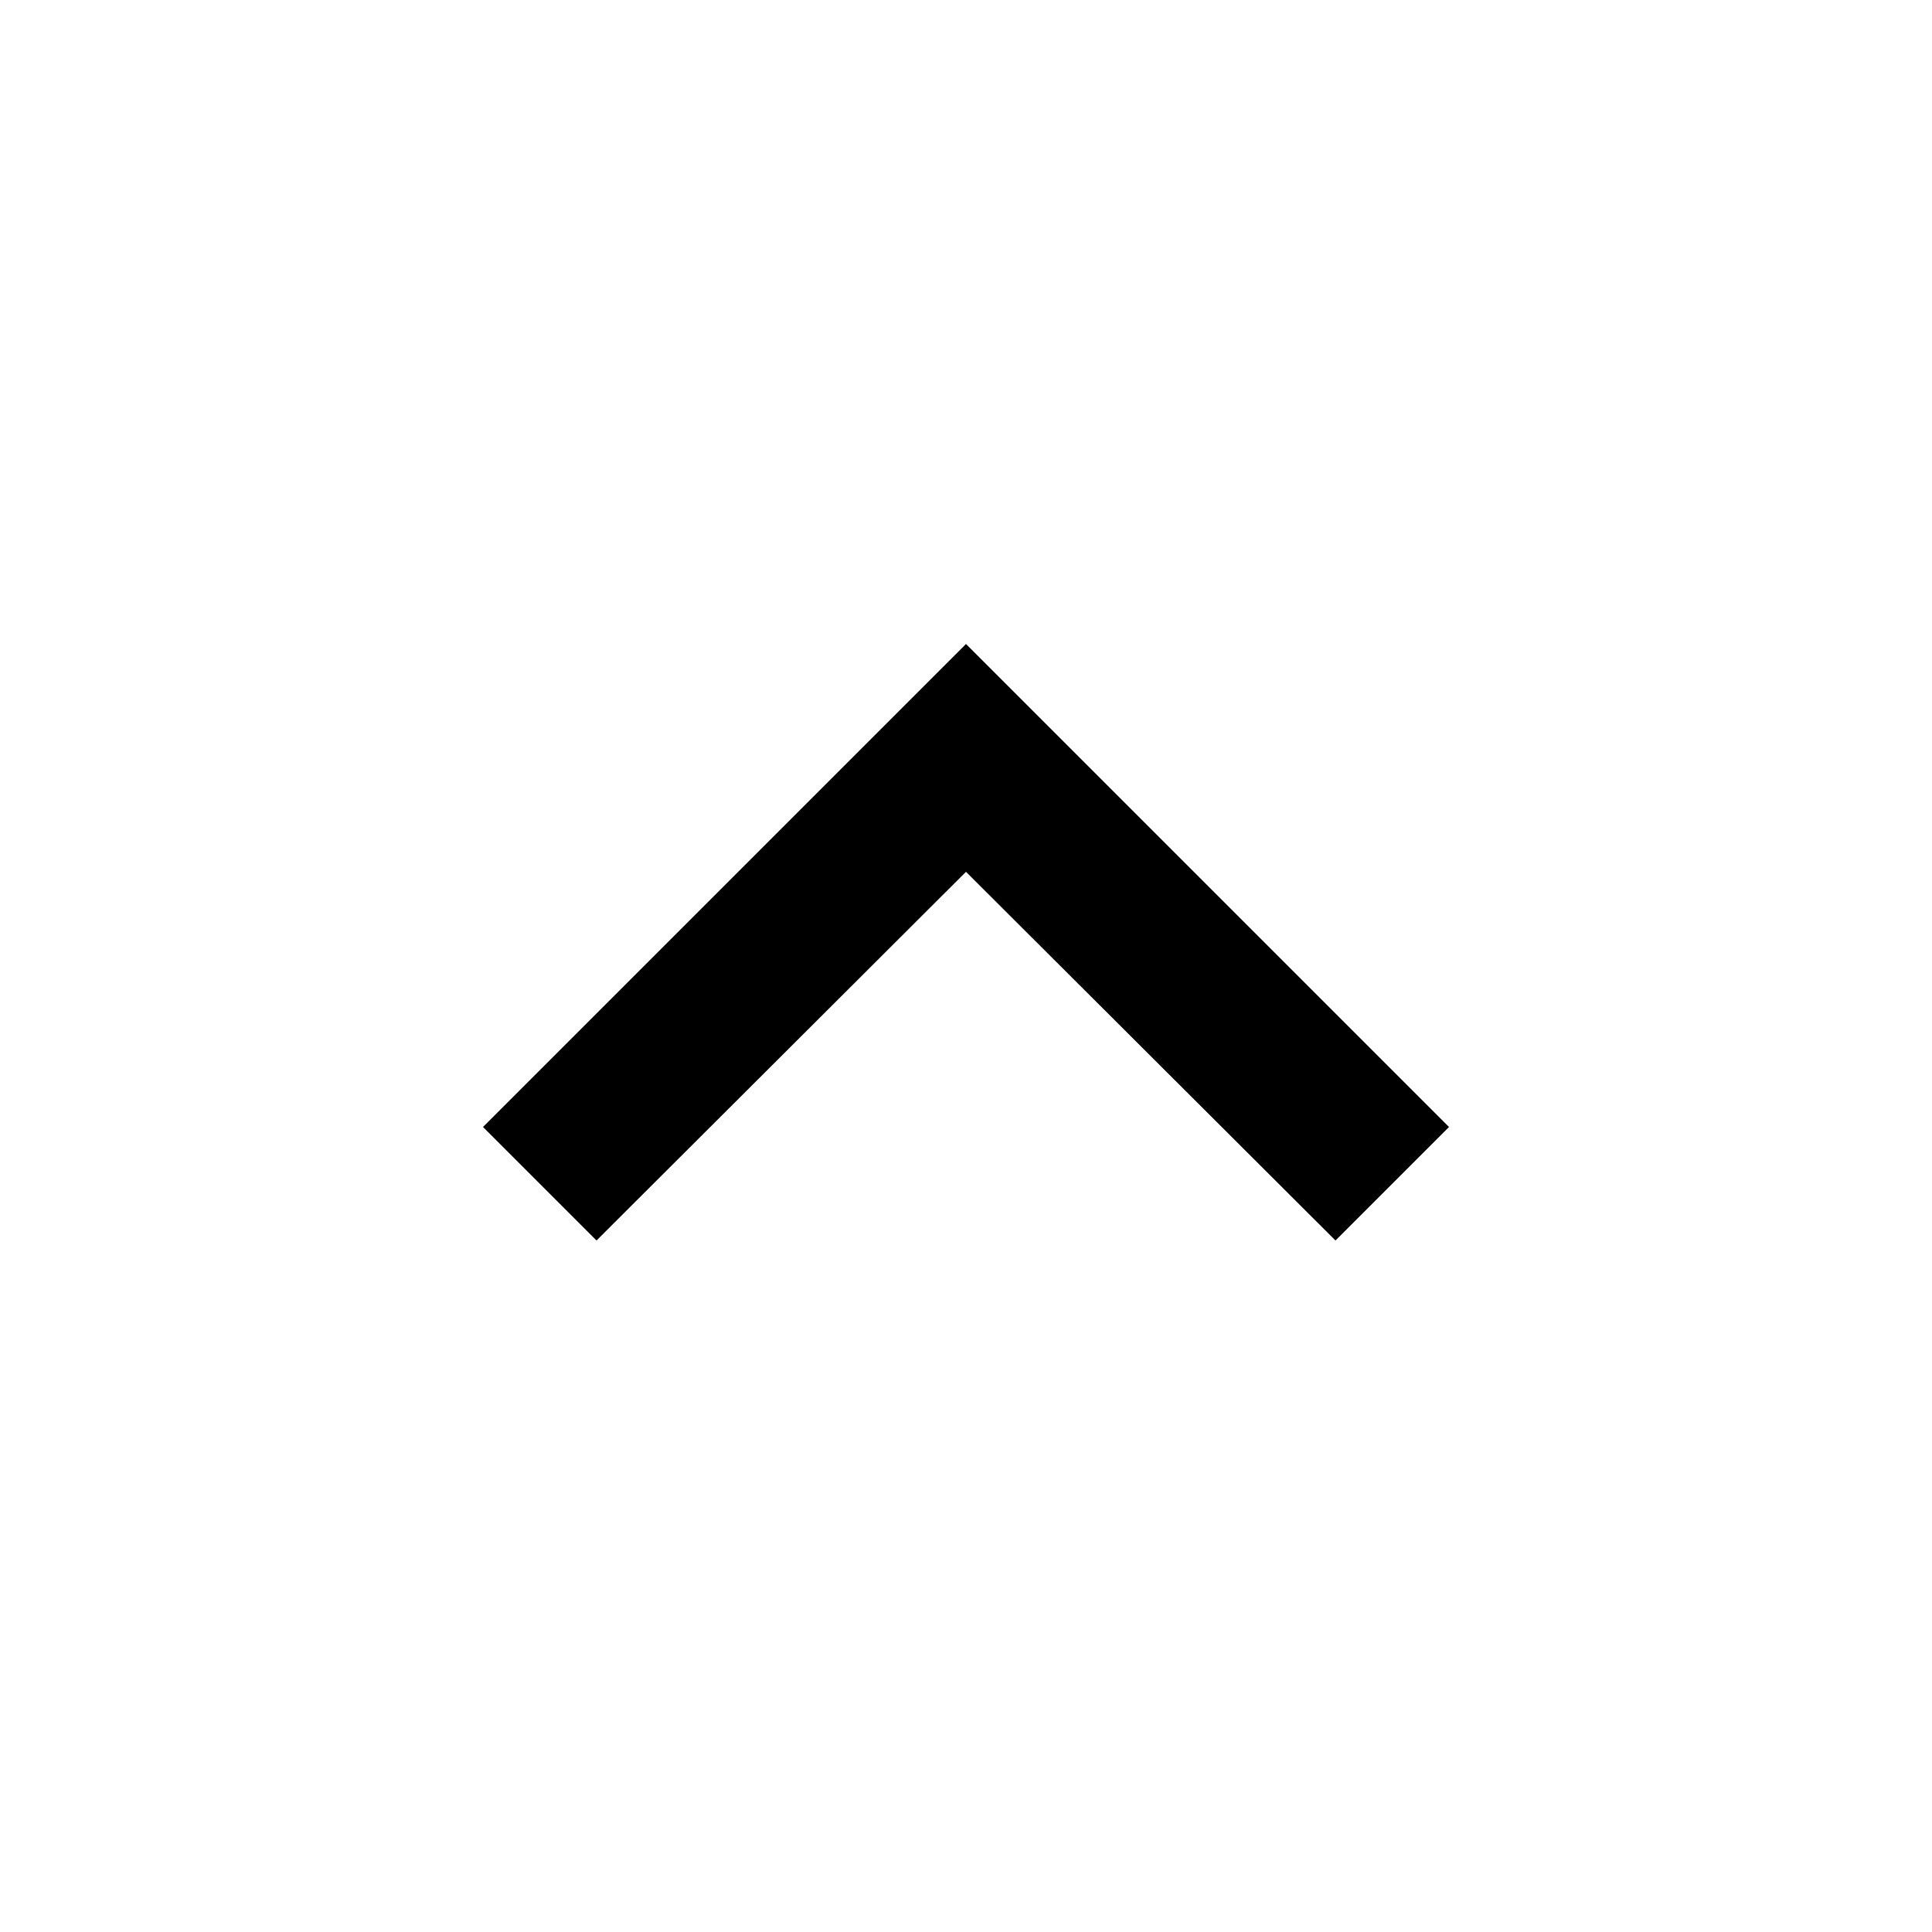
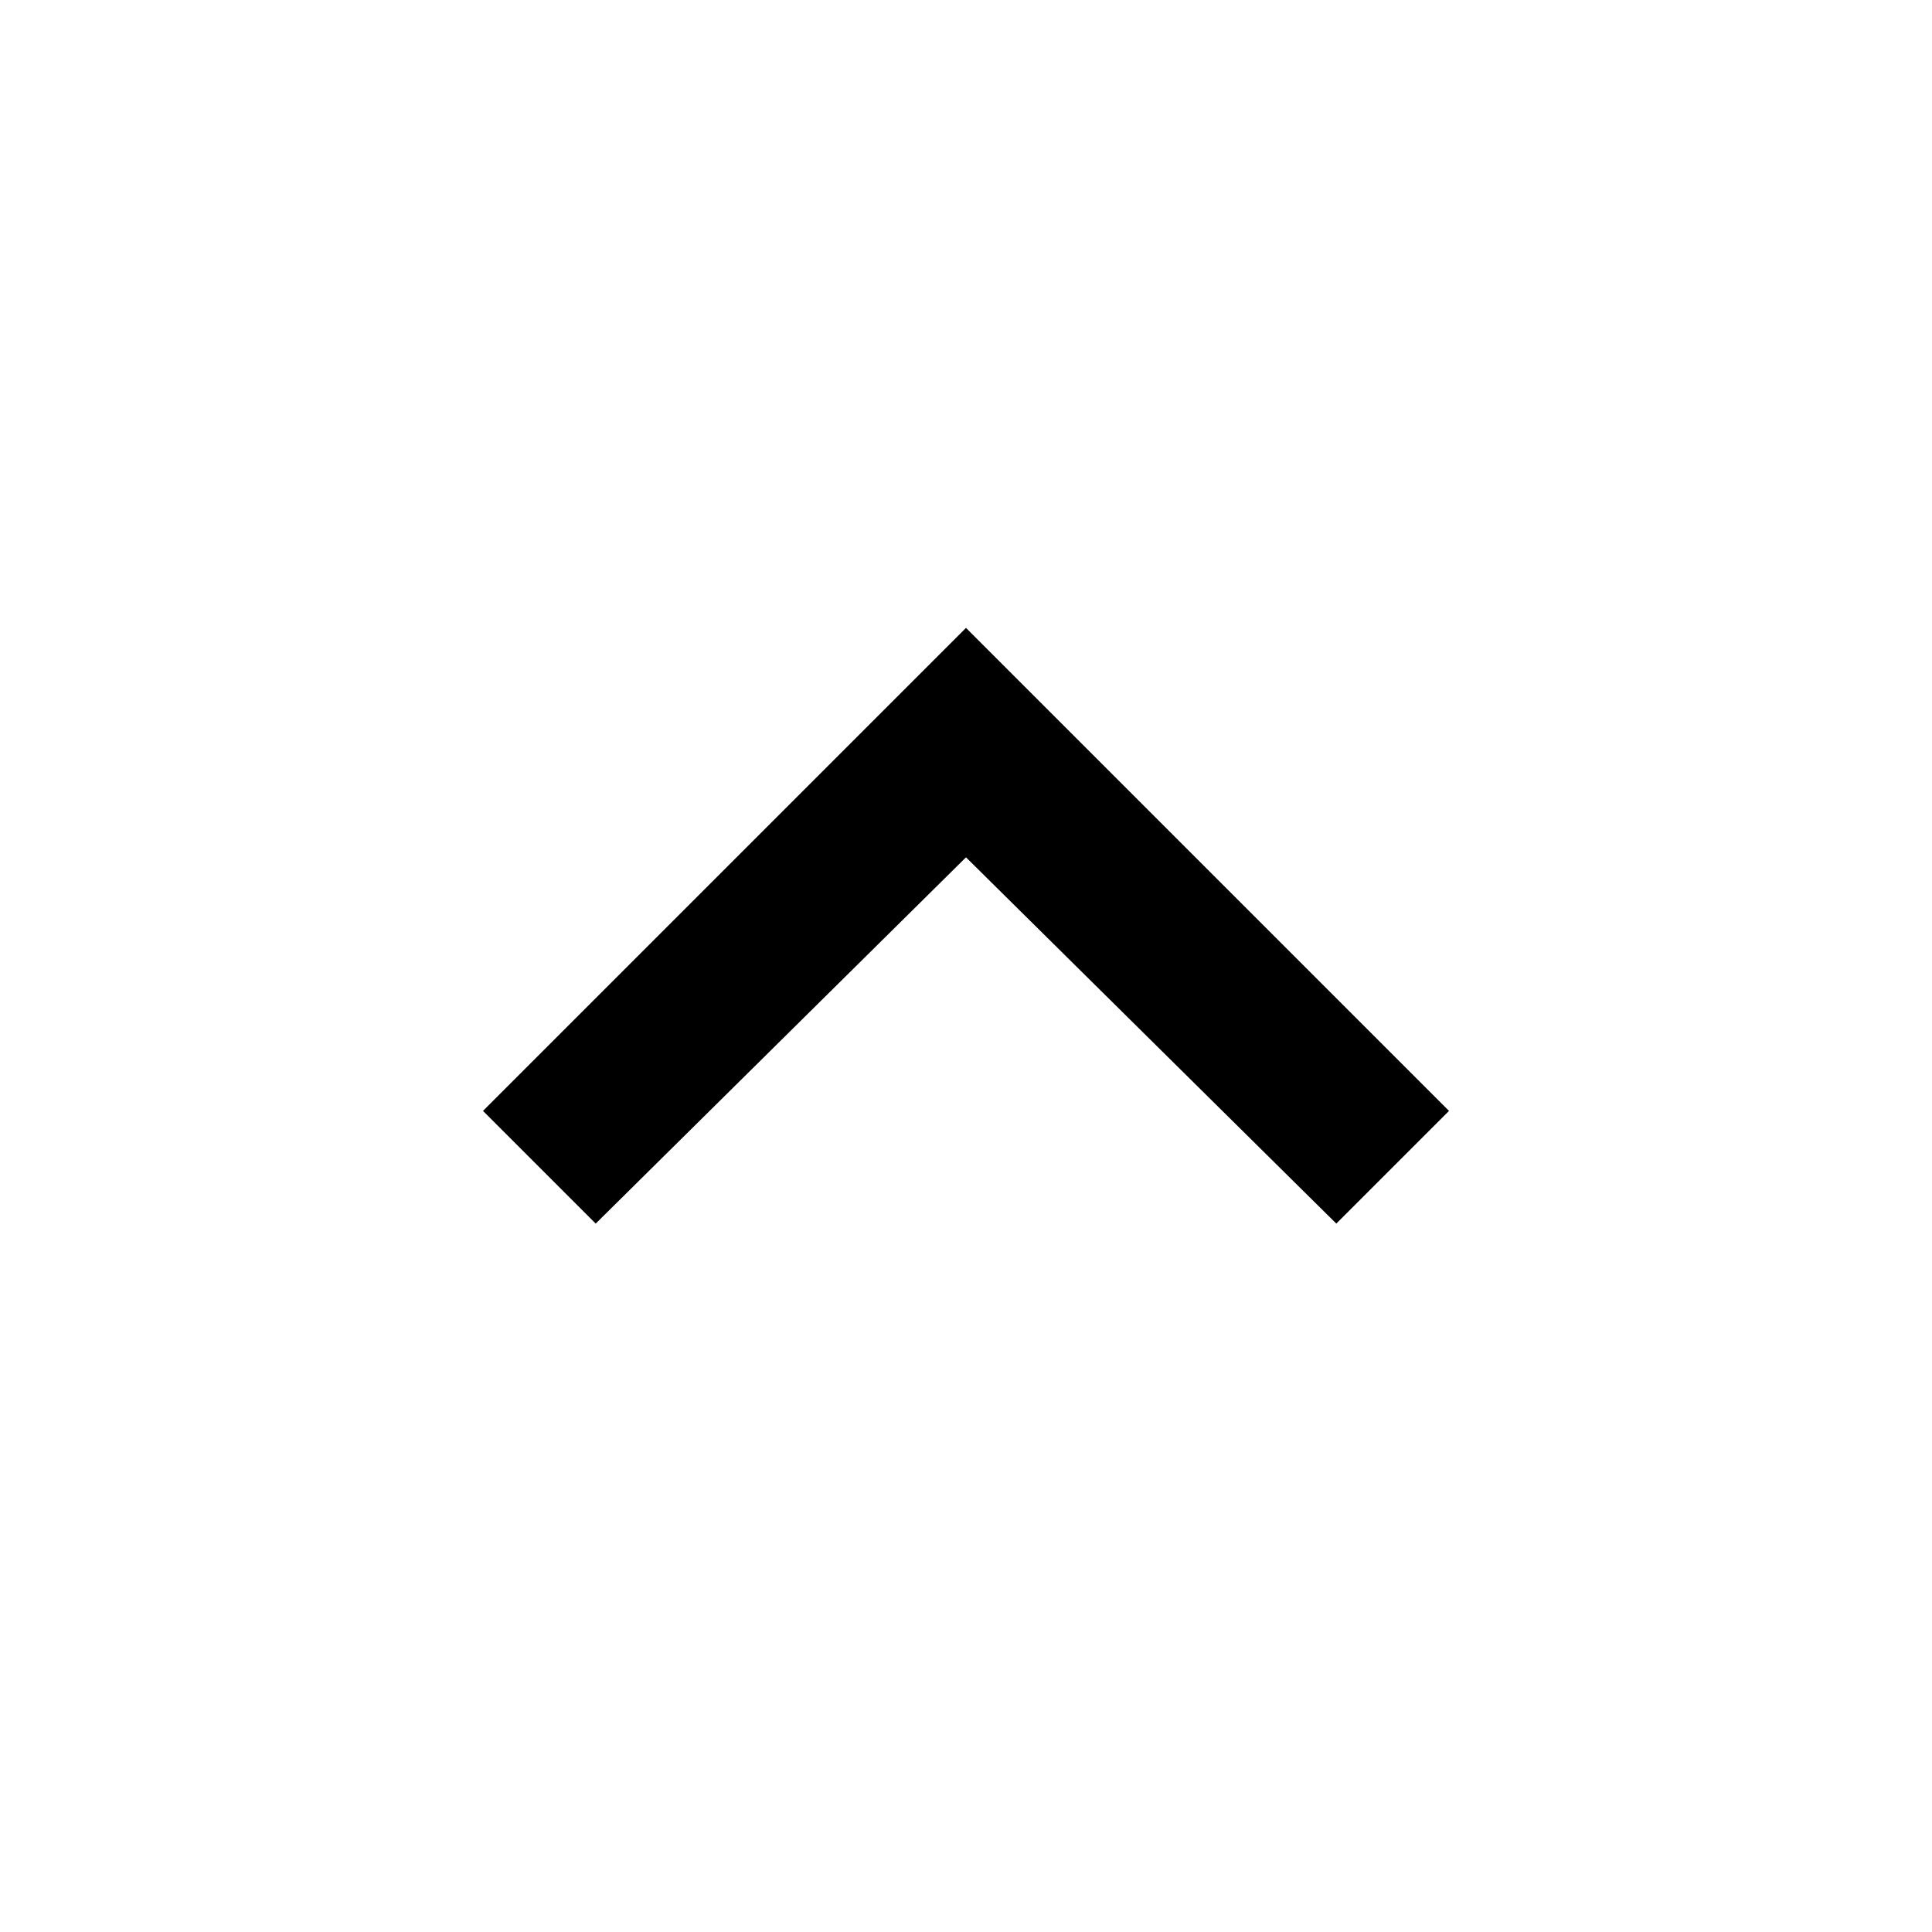
- <svg xmlns="http://www.w3.org/2000/svg" width="1024px" height="1024px" viewBox="0 0 1024 1024" version="1.1">
-   <defs />
-   <path d="M512,341.333 L256,597.333 L316.16,657.493 L512,462.08 L707.84,657.493 L768,597.333 L512,341.333 Z" id="Shape" />
+ <svg xmlns="http://www.w3.org/2000/svg" version="1.1" x="0px" y="0px" viewBox="0 0 48 48" style="enable-background:new 0 0 48 48;" xml:space="preserve">
+   <polygon points="14.8,30.4 12,27.6 24,15.6 36,27.6 33.2,30.4 24,21.3  " />
</svg>
